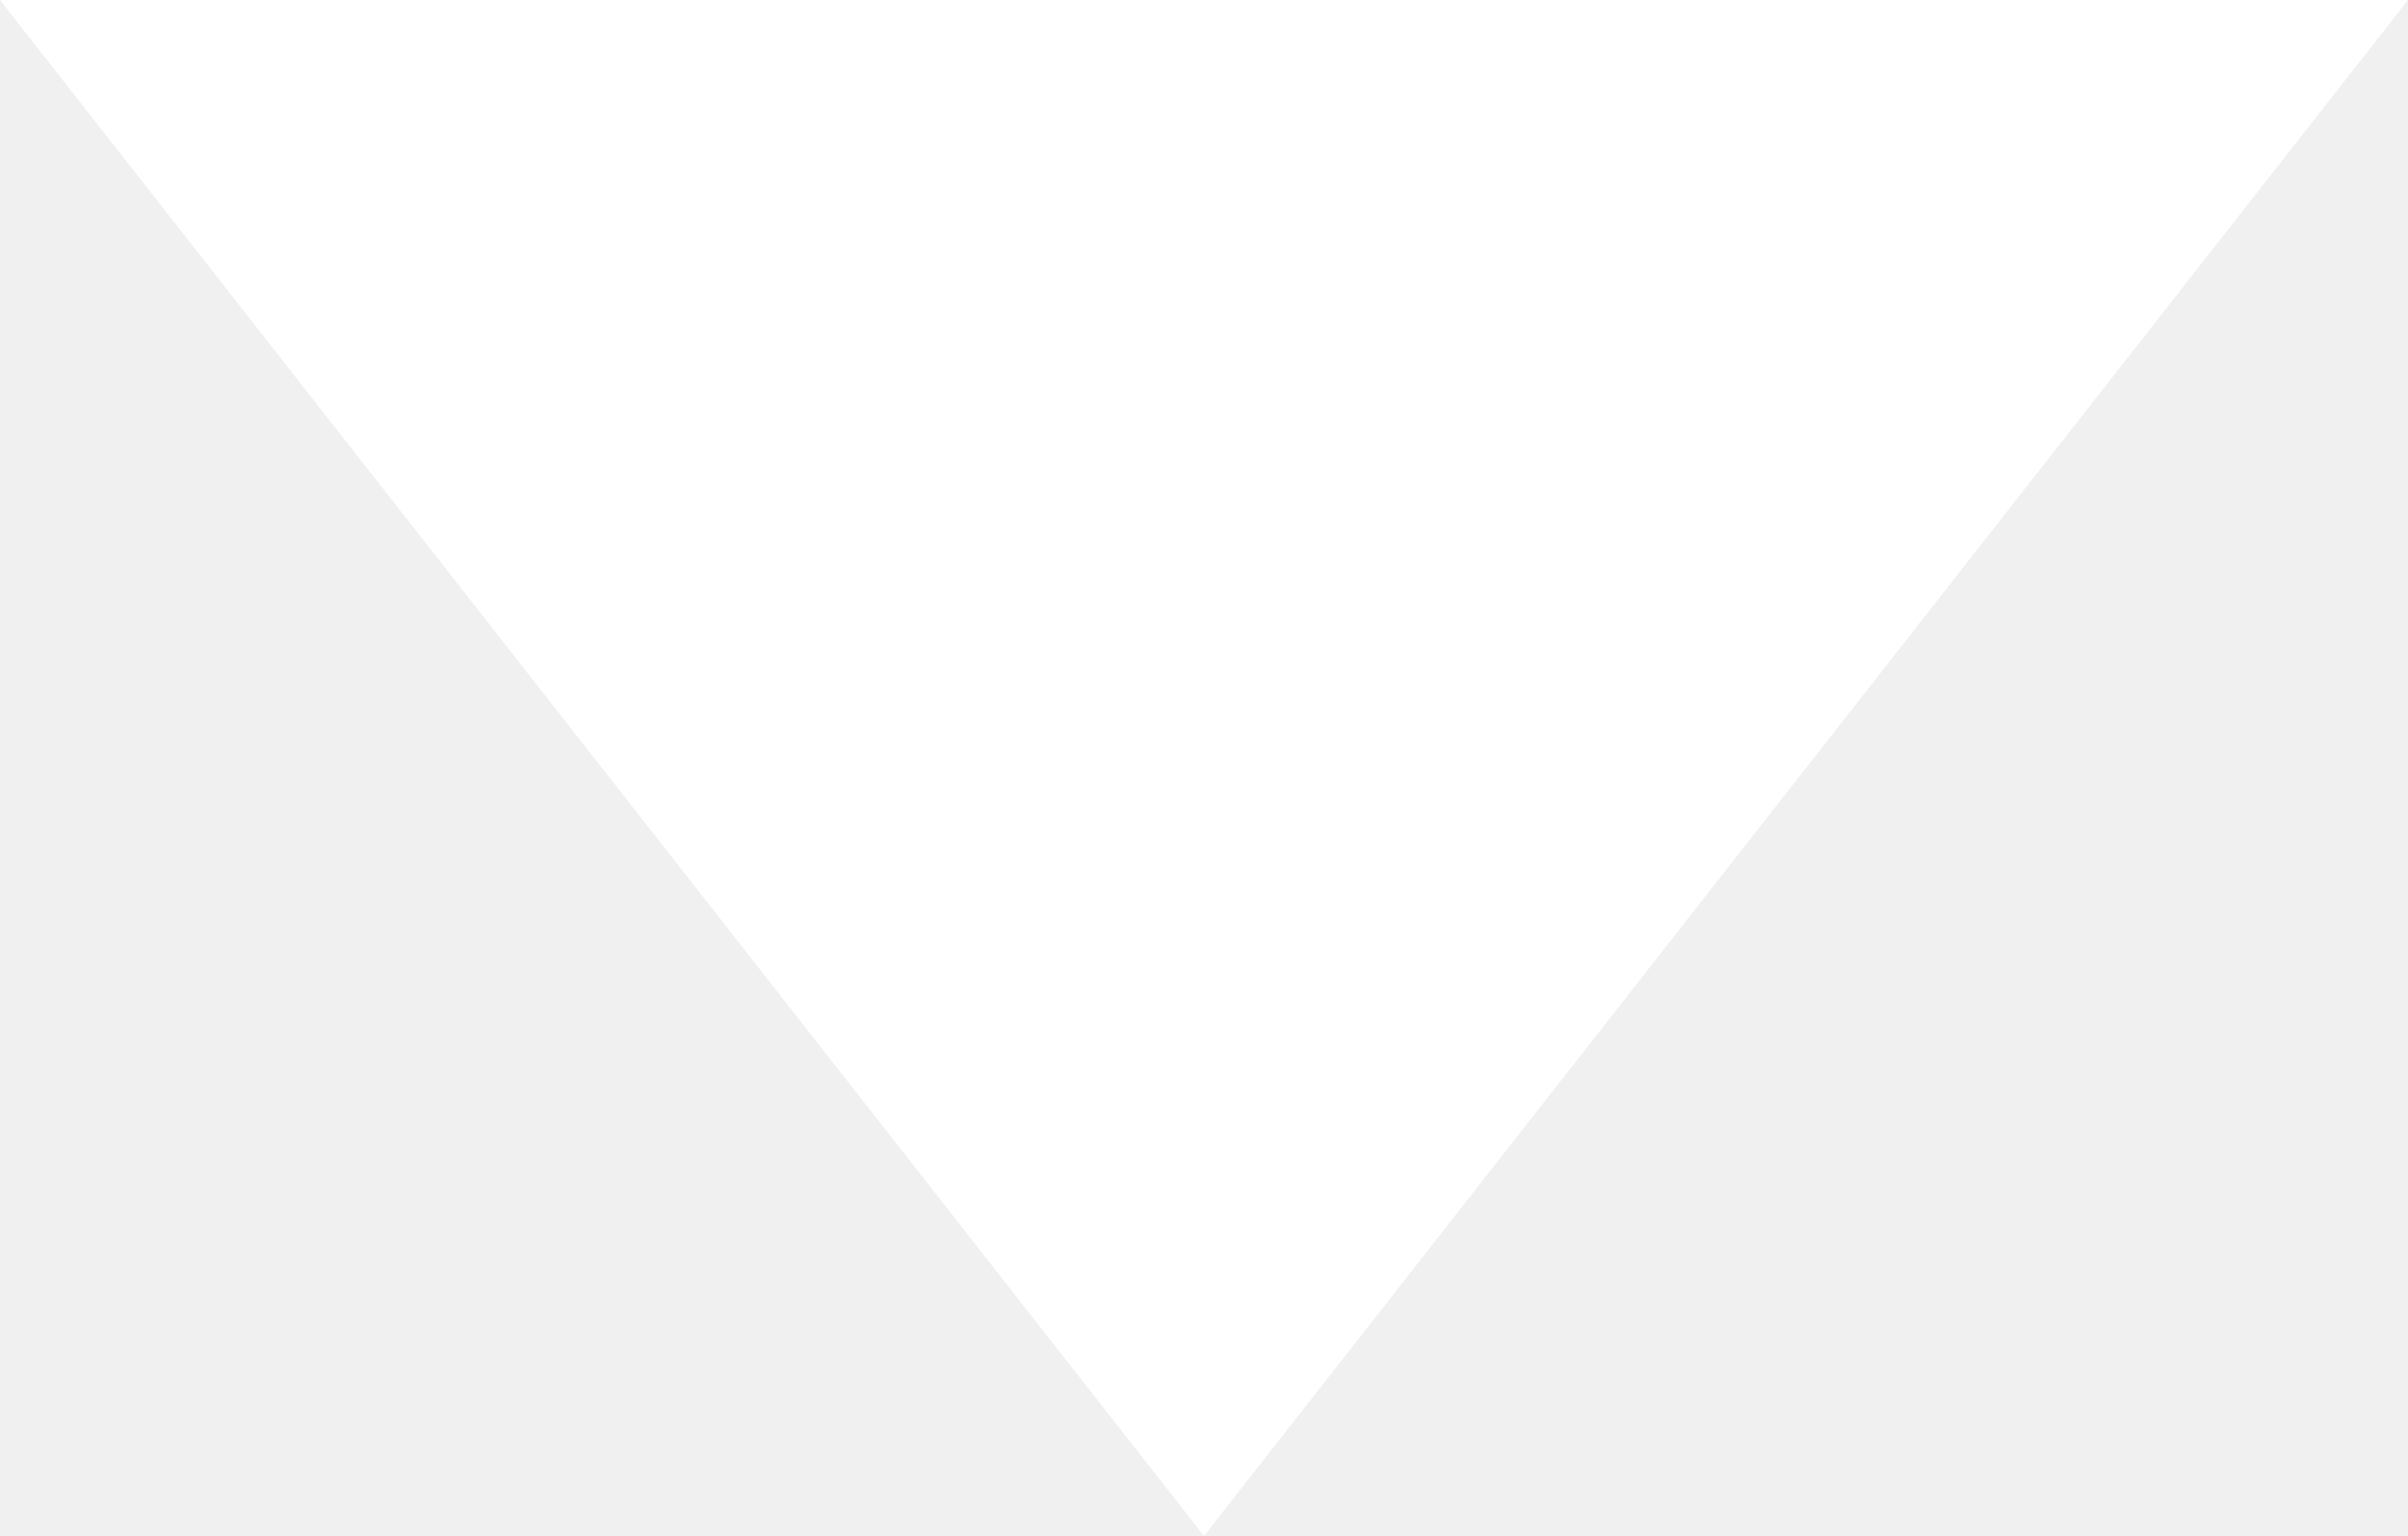
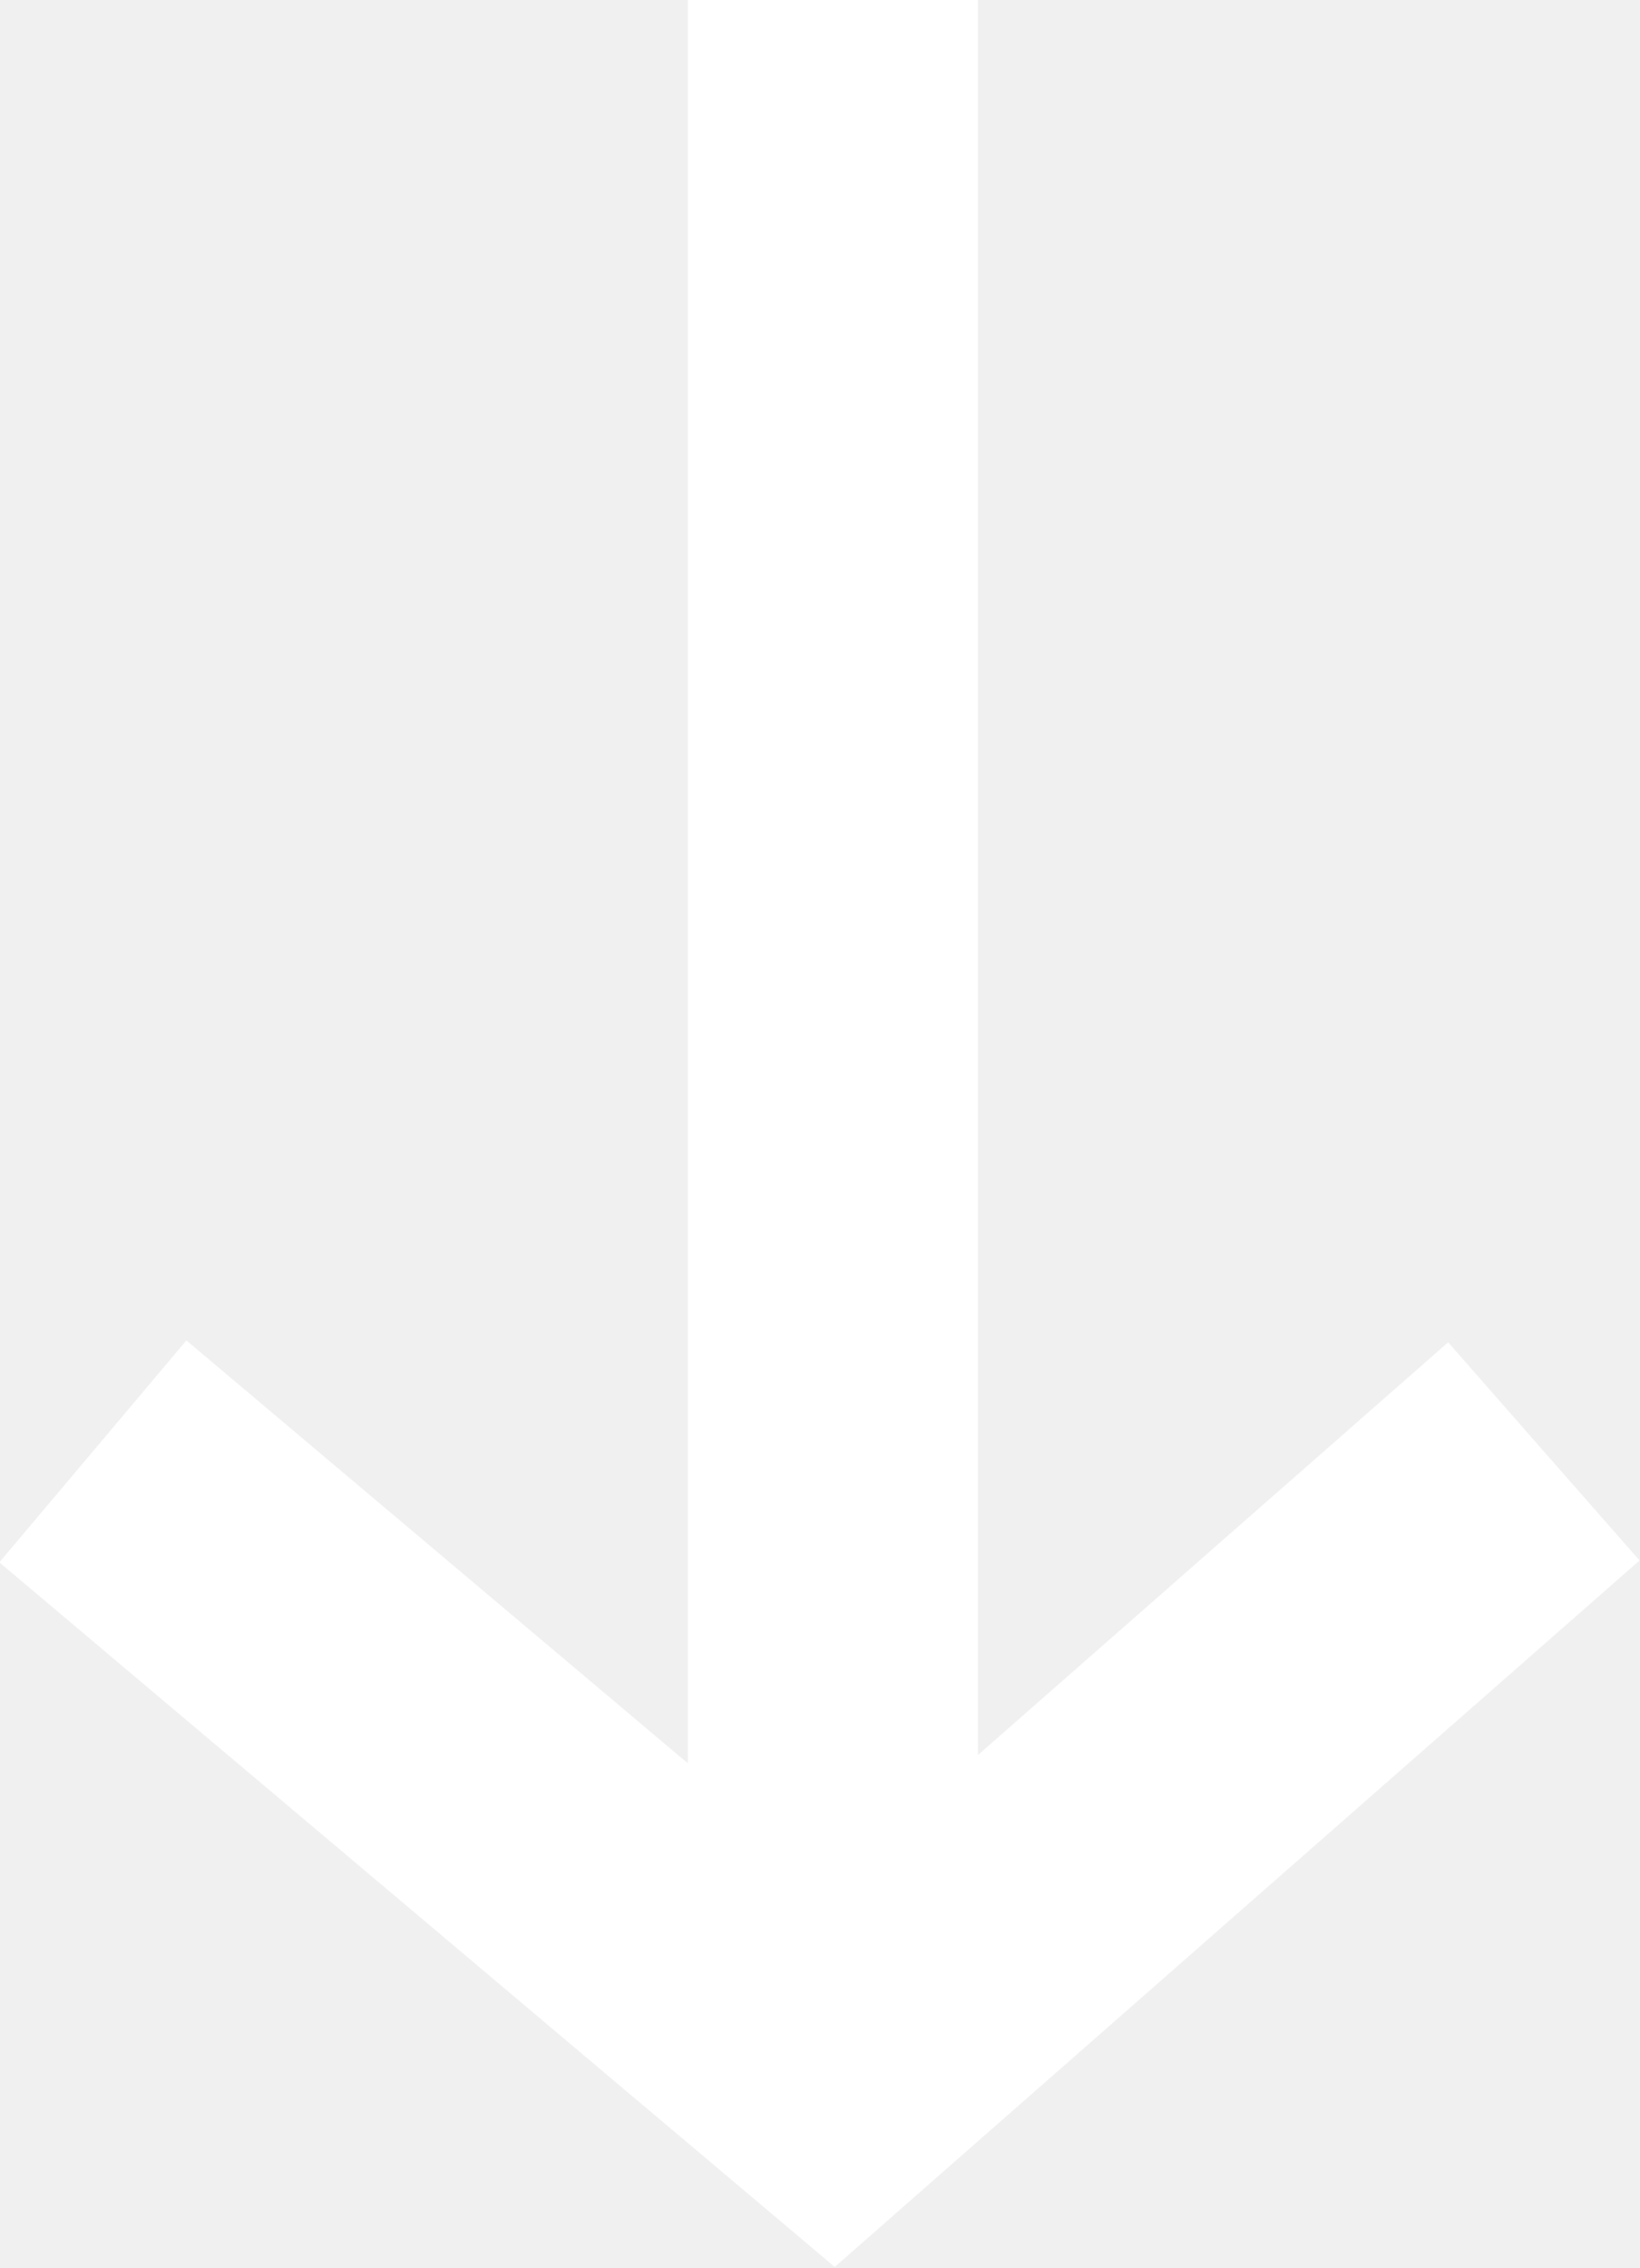
- <svg xmlns="http://www.w3.org/2000/svg" viewBox="0 0 75.3 48.04">
-   <g id="fe2ab50a-2fde-4d4b-9fa8-b8cba2917657" data-name="Layer 2">
-     <path fill="#fff" d="M37.65 48.04L75.3 0H0l37.65 48.04z" id="f1776e61-4fa0-408b-b344-771f212689f0" data-name="Layer 1" />
+ <svg xmlns="http://www.w3.org/2000/svg" version="1.1" id="Layer_1" x="0" y="0" viewBox="0 0 56.5 78.1" xml:space="preserve">
+   <g id="e93ef3dd-68bb-492a-aa0f-64e5779b043b">
+     <path d="M28.7 0v71.5M53.2 50L28.7 71.5 3.2 50" fill="none" stroke="#fff" stroke-width="10" stroke-miterlimit="10" id="fafca3a2-89e7-4db4-8a10-e5e97c9a45ed" />
  </g>
</svg>
